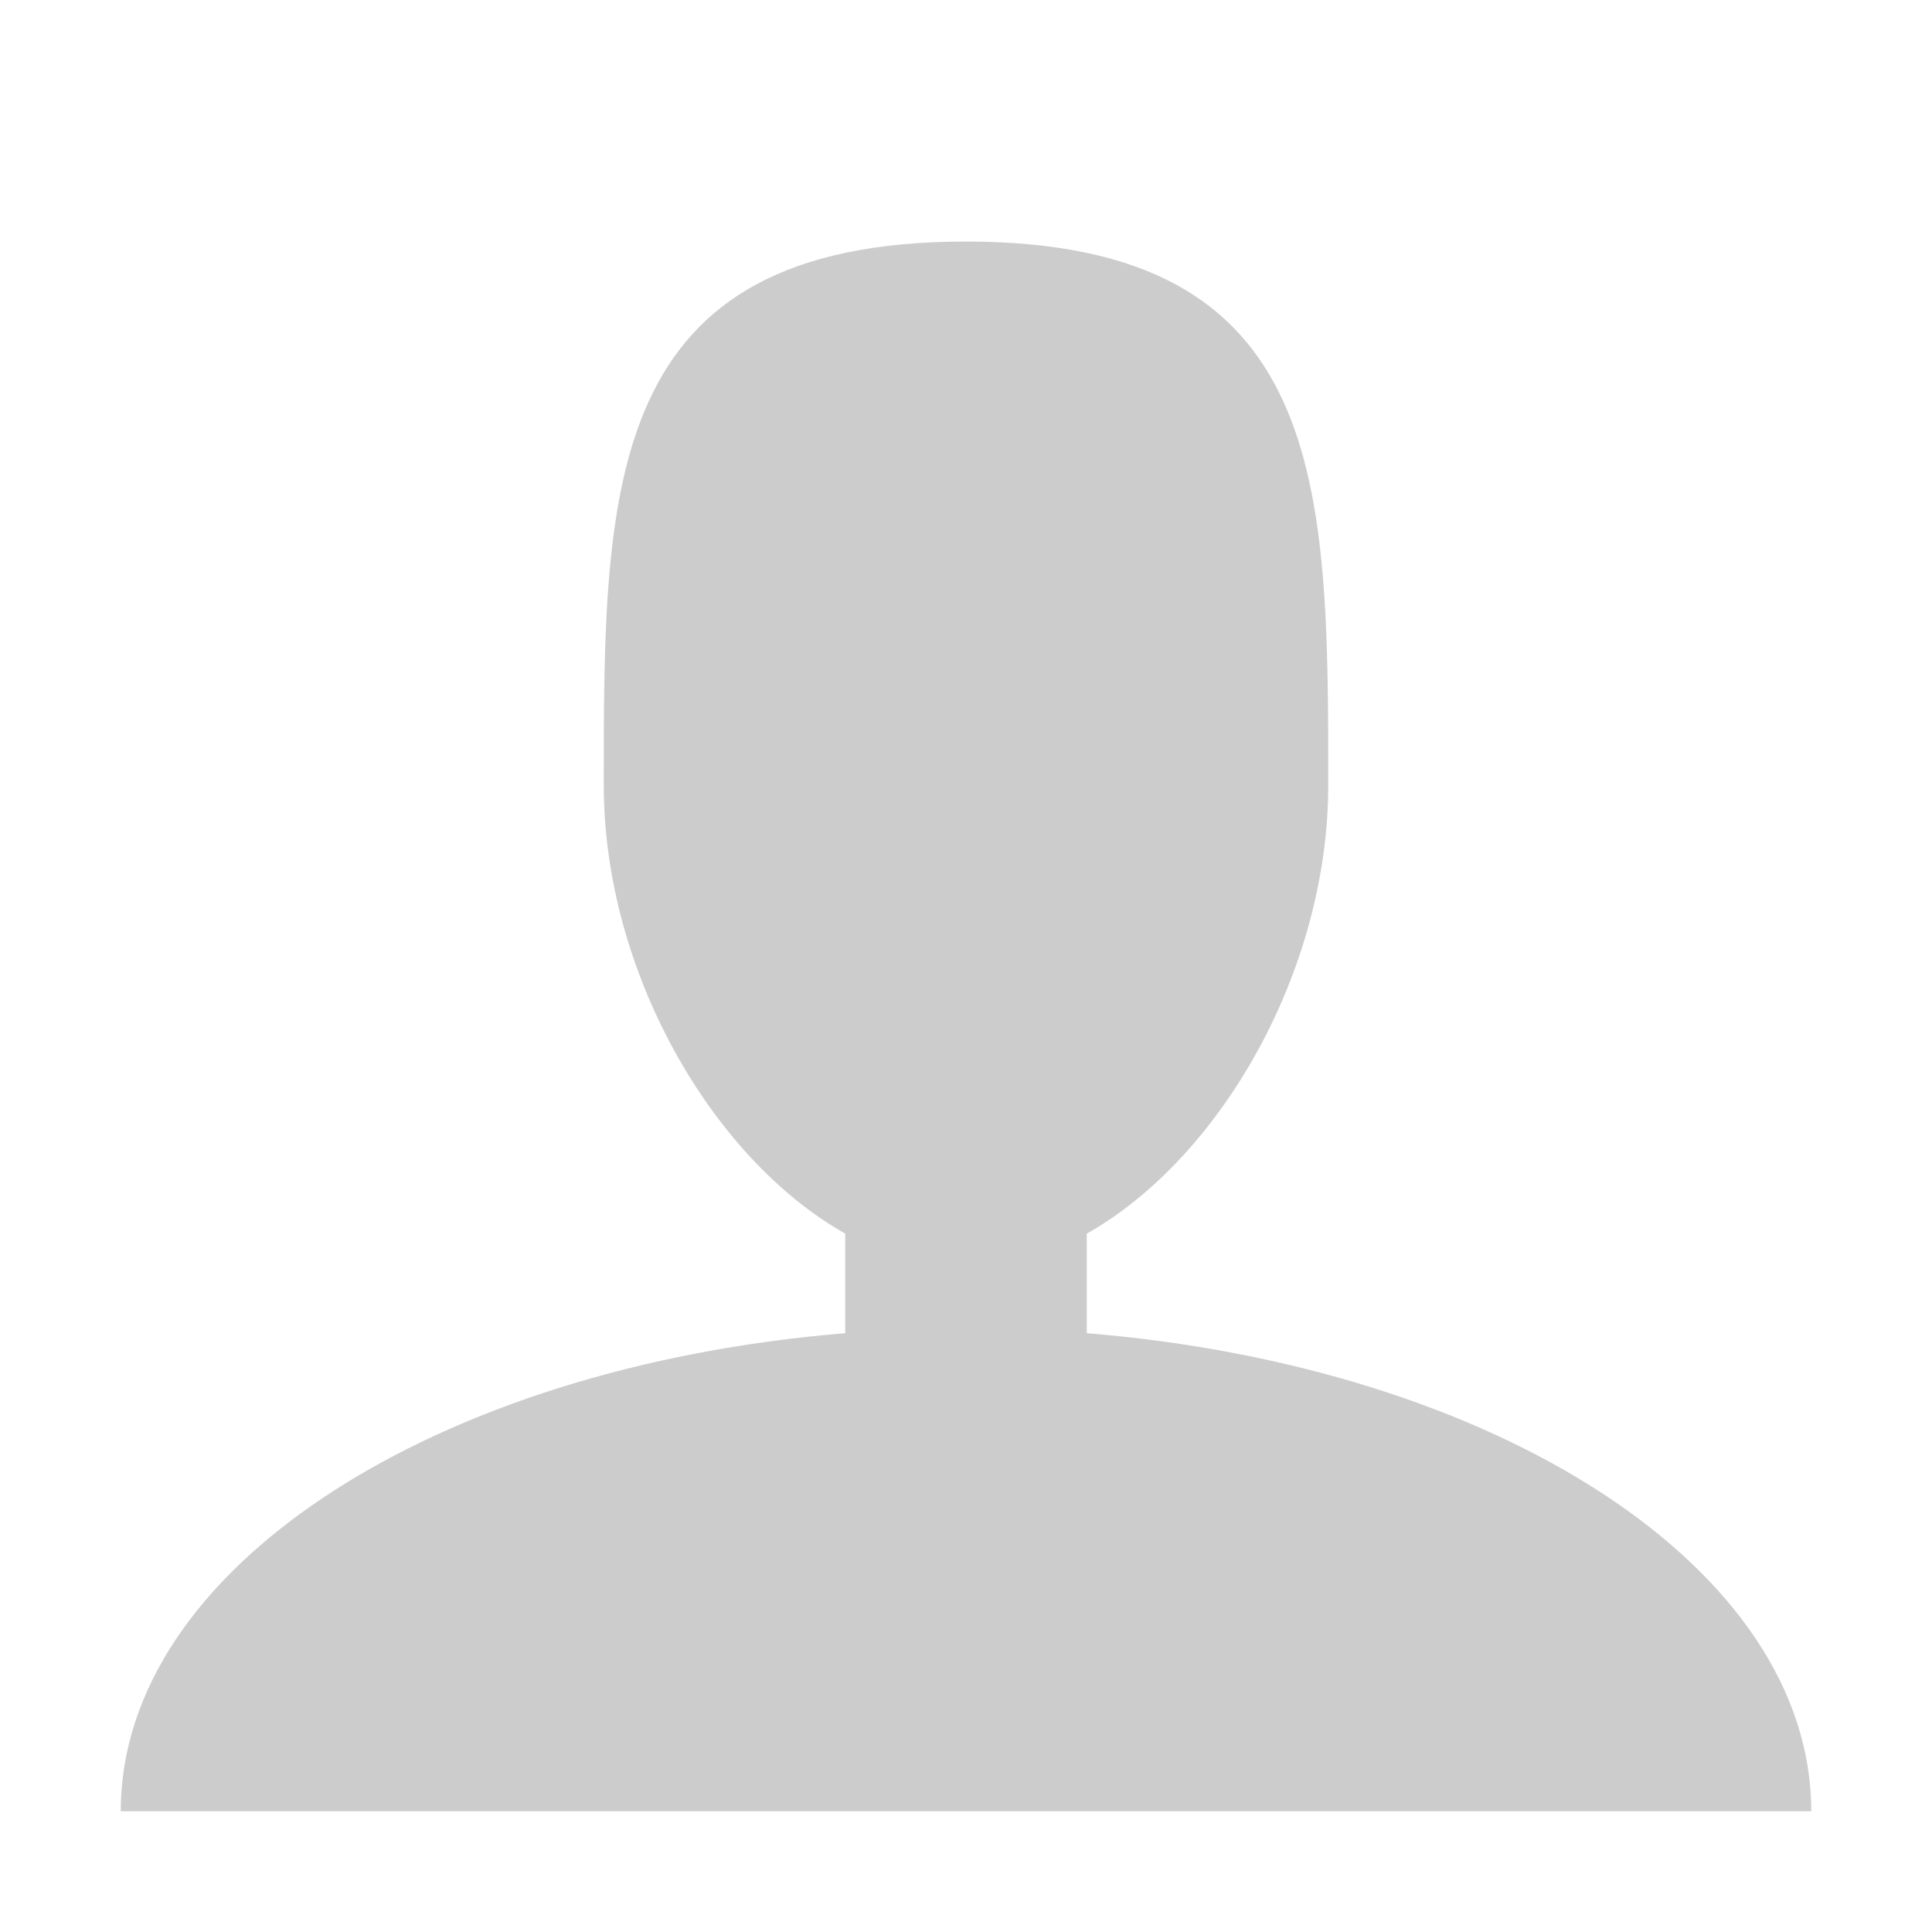
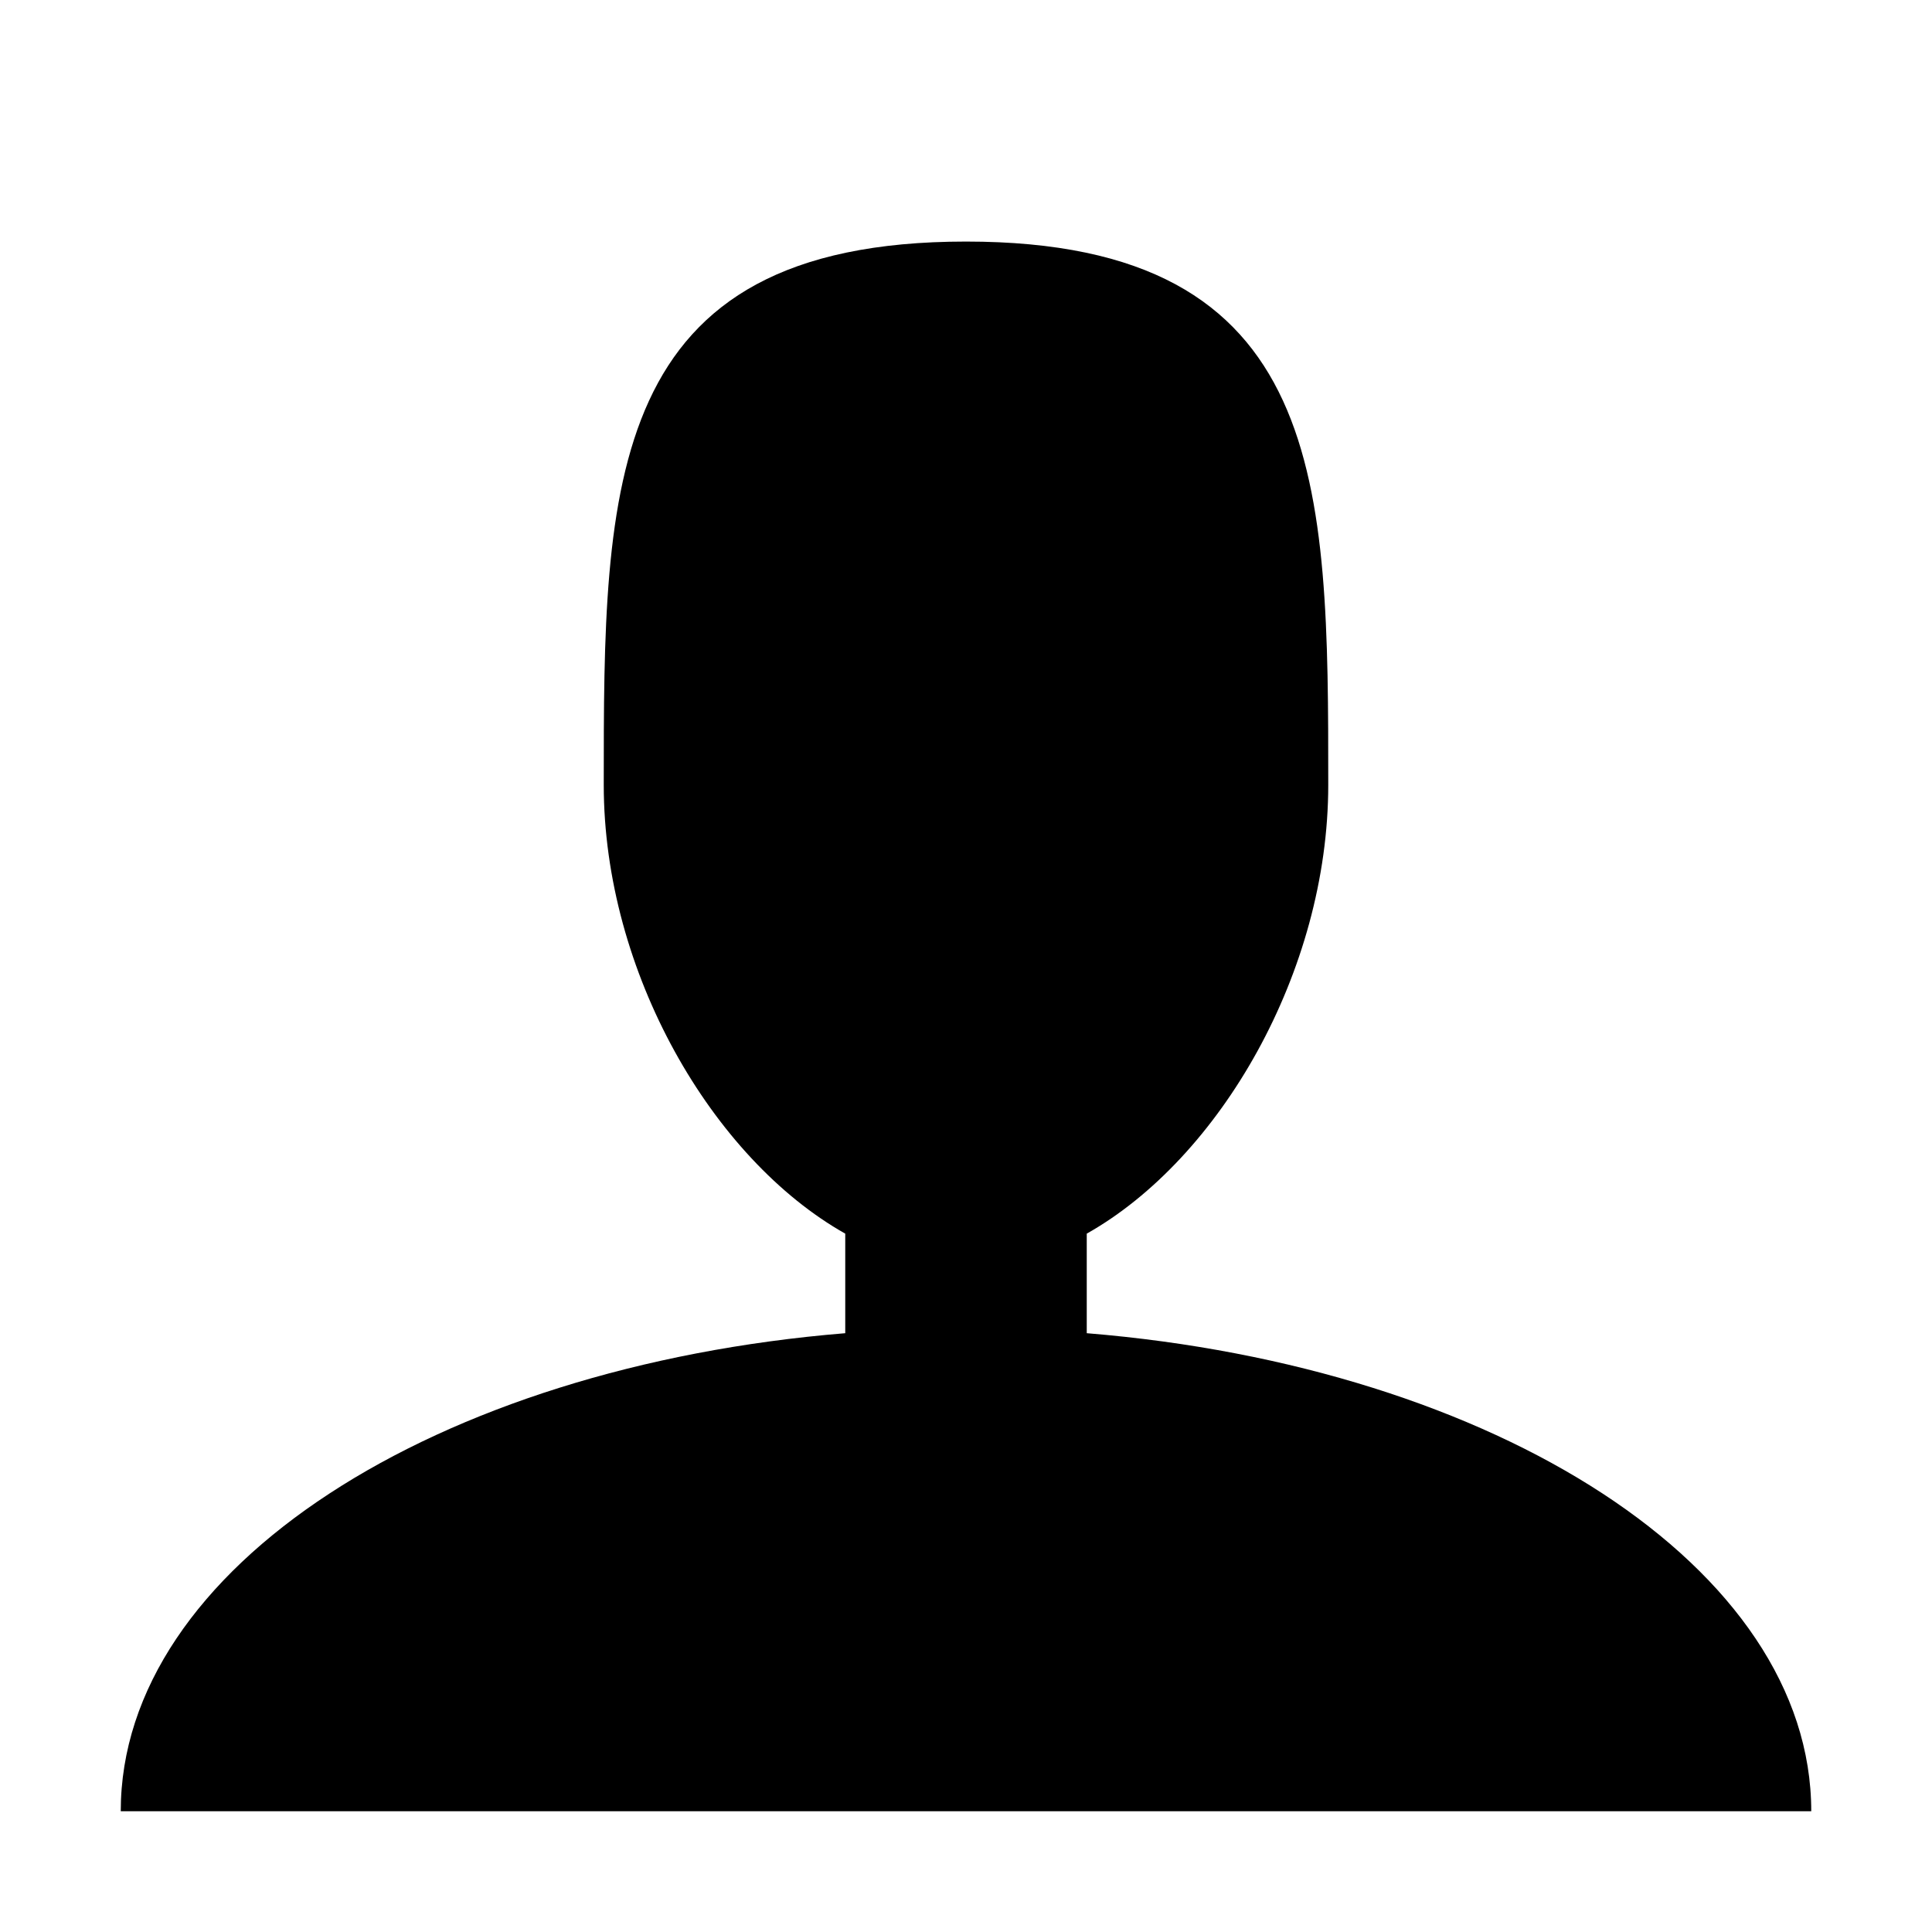
<svg xmlns="http://www.w3.org/2000/svg" version="1.1" width="25" height="25" viewBox="0 0 32 32">
-   <path fill="#CCCCCC" d="M18 22.082v-1.649c2.203-1.241 4-4.337 4-7.432 0-4.971 0-9-6-9s-6 4.029-6 9c0 3.096 1.797 6.191 4 7.432v1.649c-6.784 0.555-12 3.888-12 7.918h28c0-4.030-5.216-7.364-12-7.918z" />
+   <path fill="#000000" d="M18 22.082v-1.649c2.203-1.241 4-4.337 4-7.432 0-4.971 0-9-6-9s-6 4.029-6 9c0 3.096 1.797 6.191 4 7.432v1.649c-6.784 0.555-12 3.888-12 7.918h28c0-4.030-5.216-7.364-12-7.918z" />
</svg>
